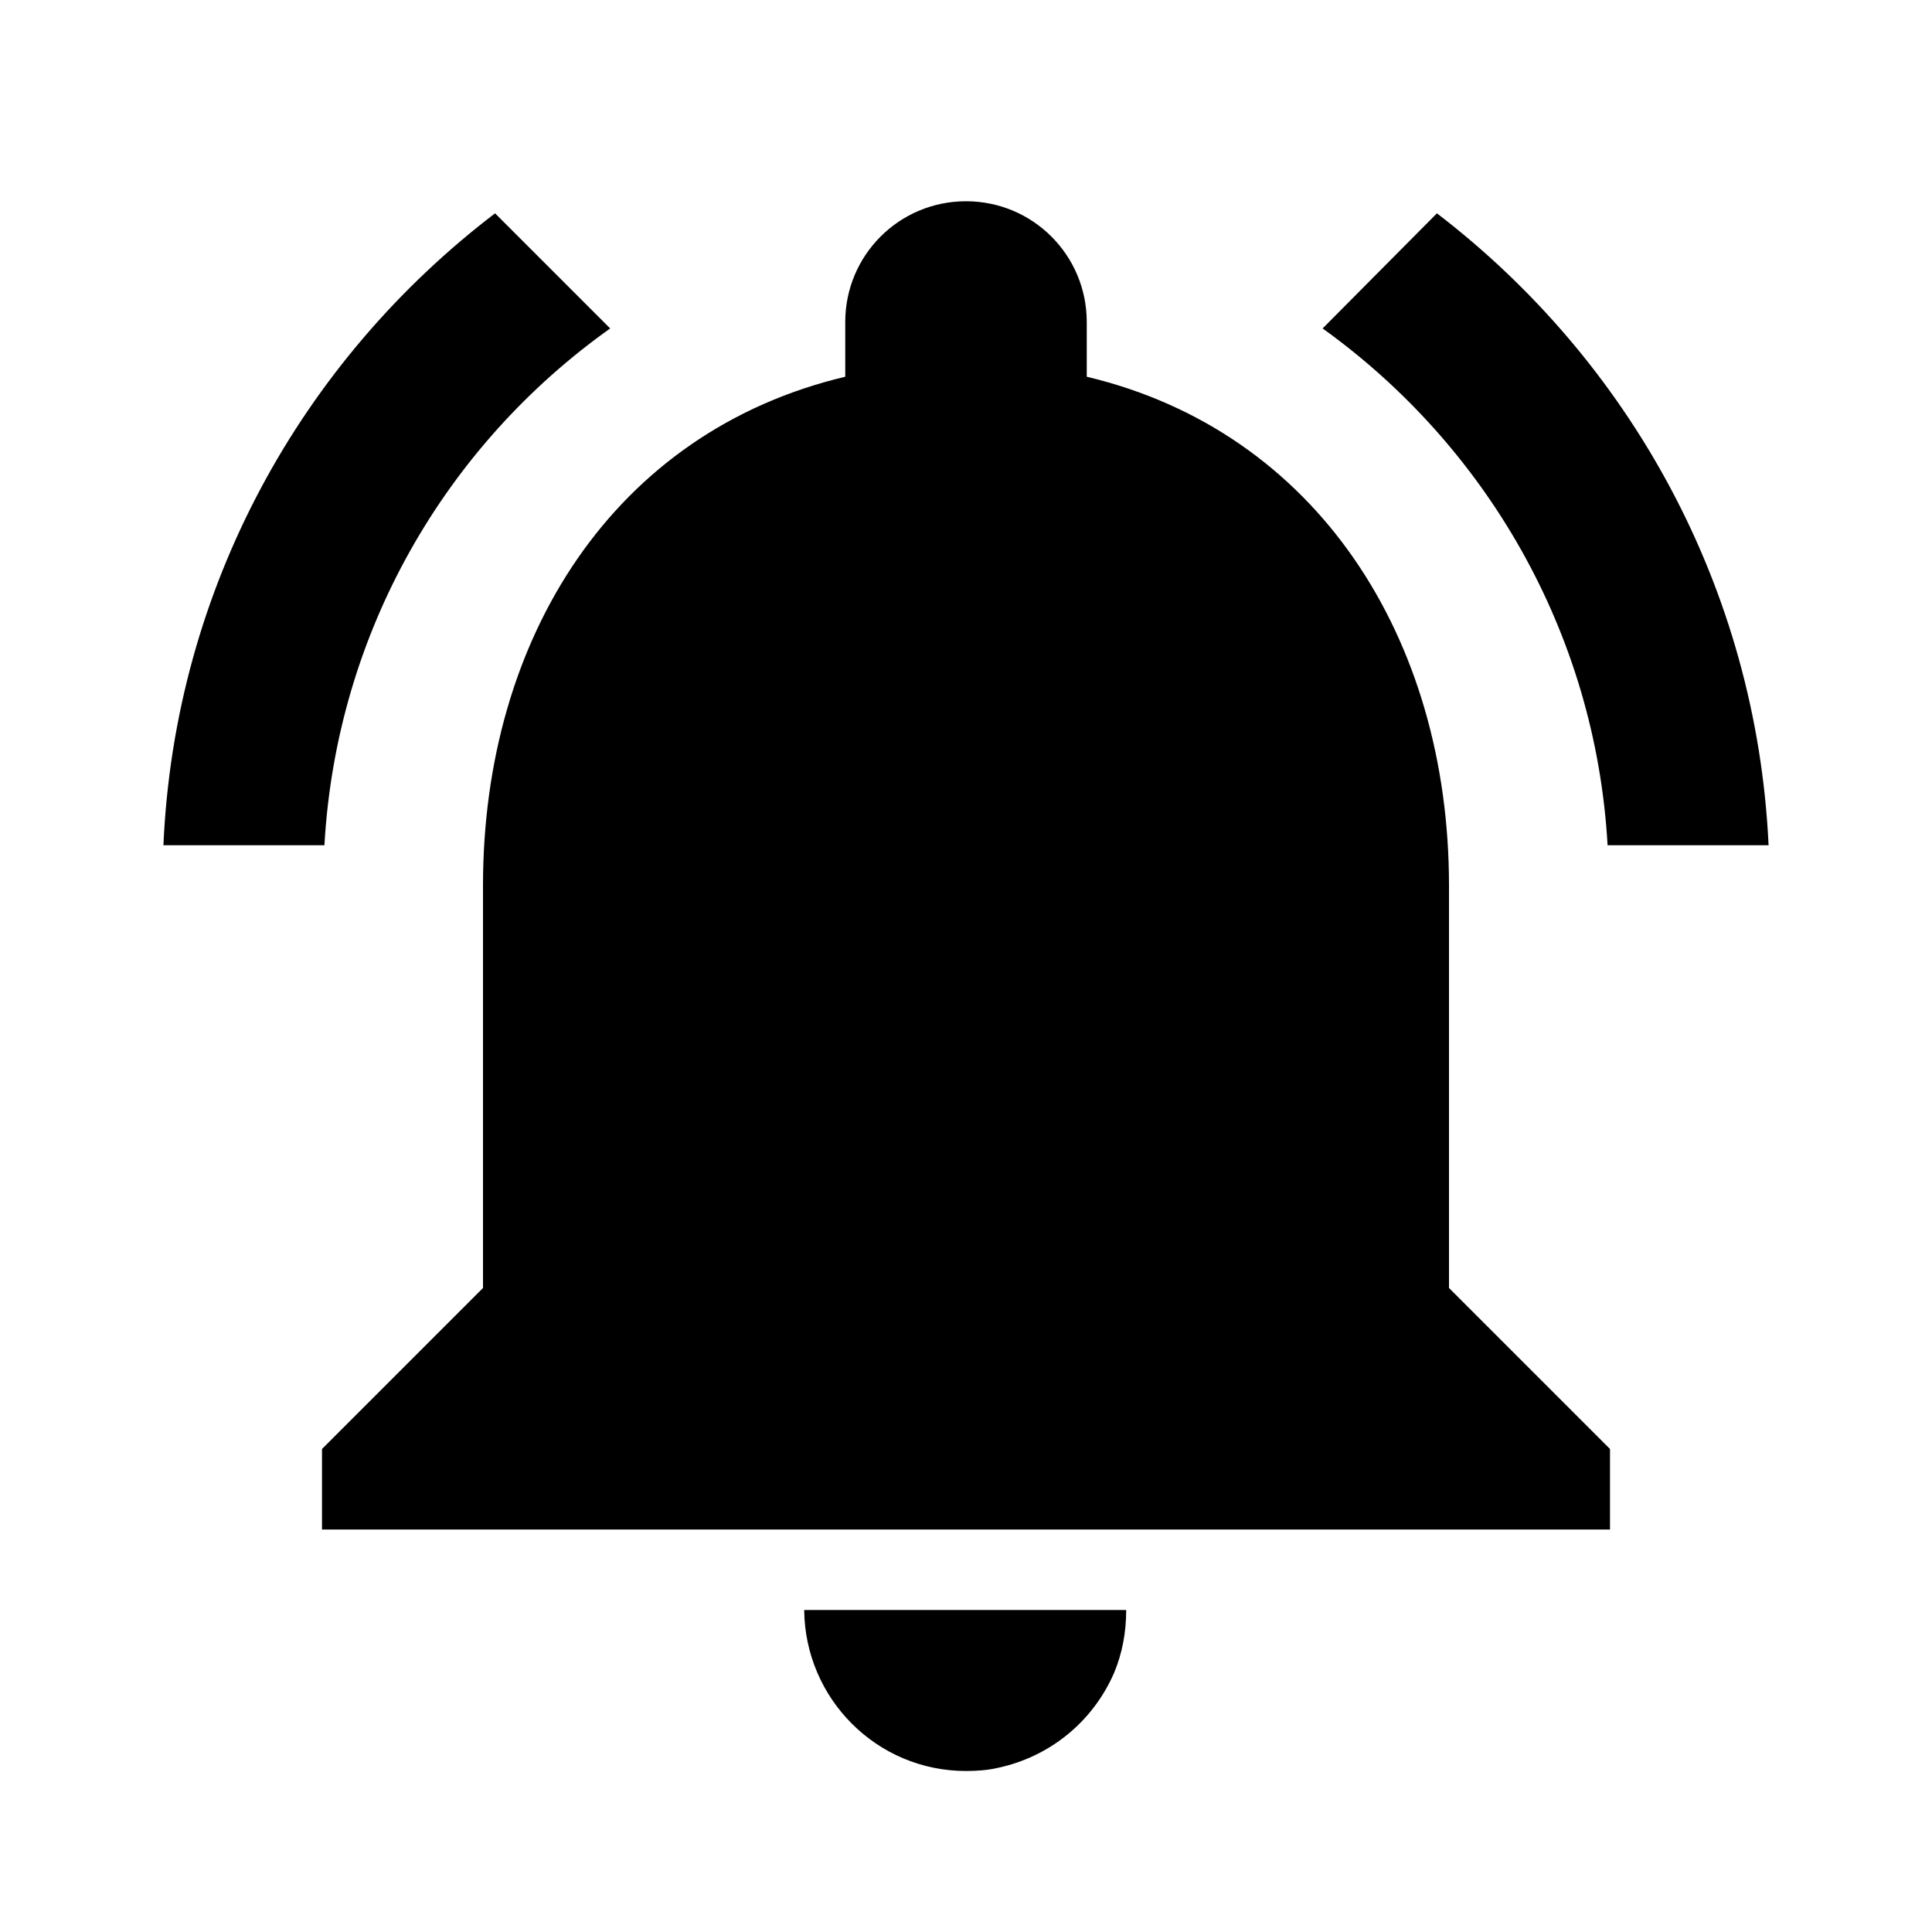
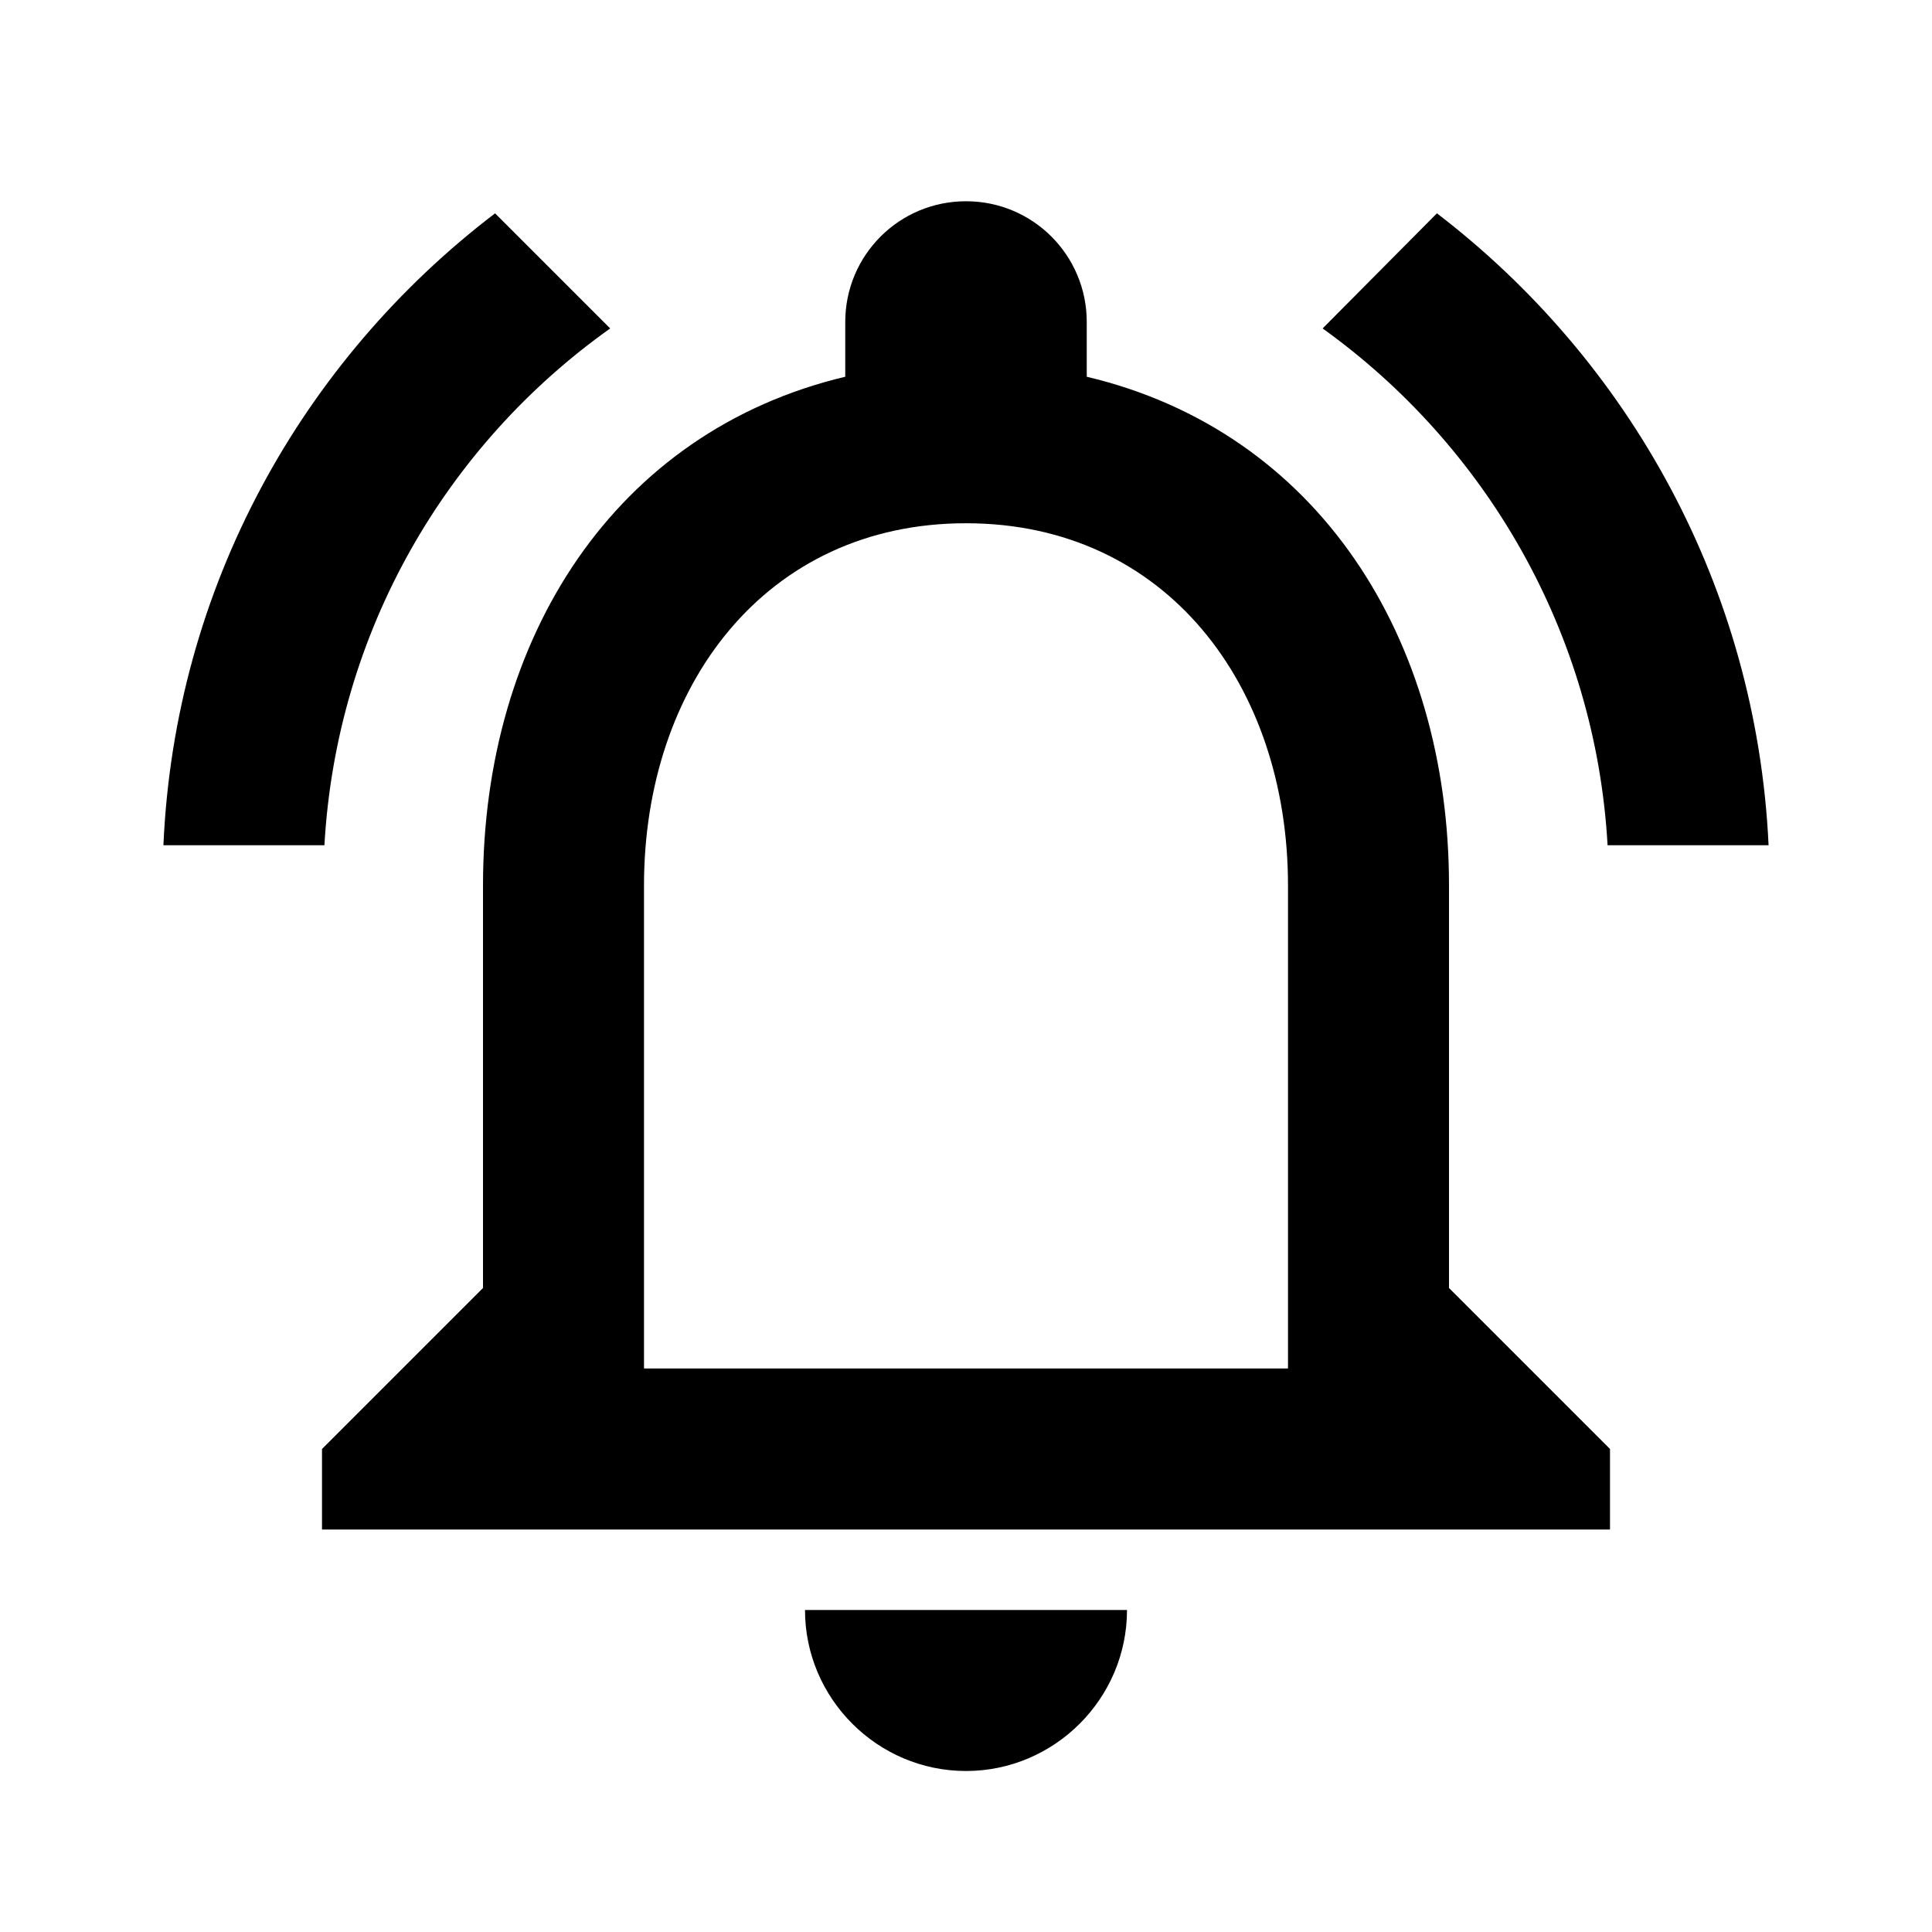
<svg xmlns="http://www.w3.org/2000/svg" height="24" viewBox="0 0 24 24" width="24">
-   <path d="M0 0h24v24H0z" fill="none" />
-   <path d="M7.58 4.08L6.15 2.65C3.75 4.48 2.17 7.3 2.03 10.5h2c.15-2.65 1.51-4.97 3.55-6.42zm12.39 6.42h2c-.15-3.2-1.73-6.02-4.12-7.85l-1.42 1.43c2.02 1.45 3.39 3.77 3.54 6.42zM18 11c0-3.07-1.64-5.64-4.5-6.32V4c0-.83-.67-1.5-1.5-1.5s-1.5.67-1.5 1.5v.68C7.63 5.36 6 7.92 6 11v5l-2 2v1h16v-1l-2-2v-5zm-6 11c.14 0 .27-.01.4-.04.65-.14 1.18-.58 1.44-1.18.1-.24.15-.5.15-.78h-4c.01 1.1.9 2 2.01 2z" />
+   <path d="M0 0h24v24H0V0z" fill="none" />
+   <path d="M12 22c1.1 0 2-.9 2-2h-4c0 1.1.9 2 2 2zm6-6v-5c0-3.07-1.63-5.64-4.5-6.32V4c0-.83-.67-1.5-1.5-1.5s-1.5.67-1.5 1.5v.68C7.64 5.36 6 7.92 6 11v5l-2 2v1h16v-1l-2-2zm-2 1H8v-6c0-2.48 1.51-4.5 4-4.5s4 2.02 4 4.5v6zM7.58 4.08L6.15 2.65C3.75 4.48 2.17 7.3 2.03 10.5h2c.15-2.65 1.51-4.97 3.55-6.42zm12.39 6.42h2c-.15-3.2-1.73-6.02-4.12-7.85l-1.42 1.43c2.02 1.45 3.39 3.77 3.54 6.42z" />
</svg>
